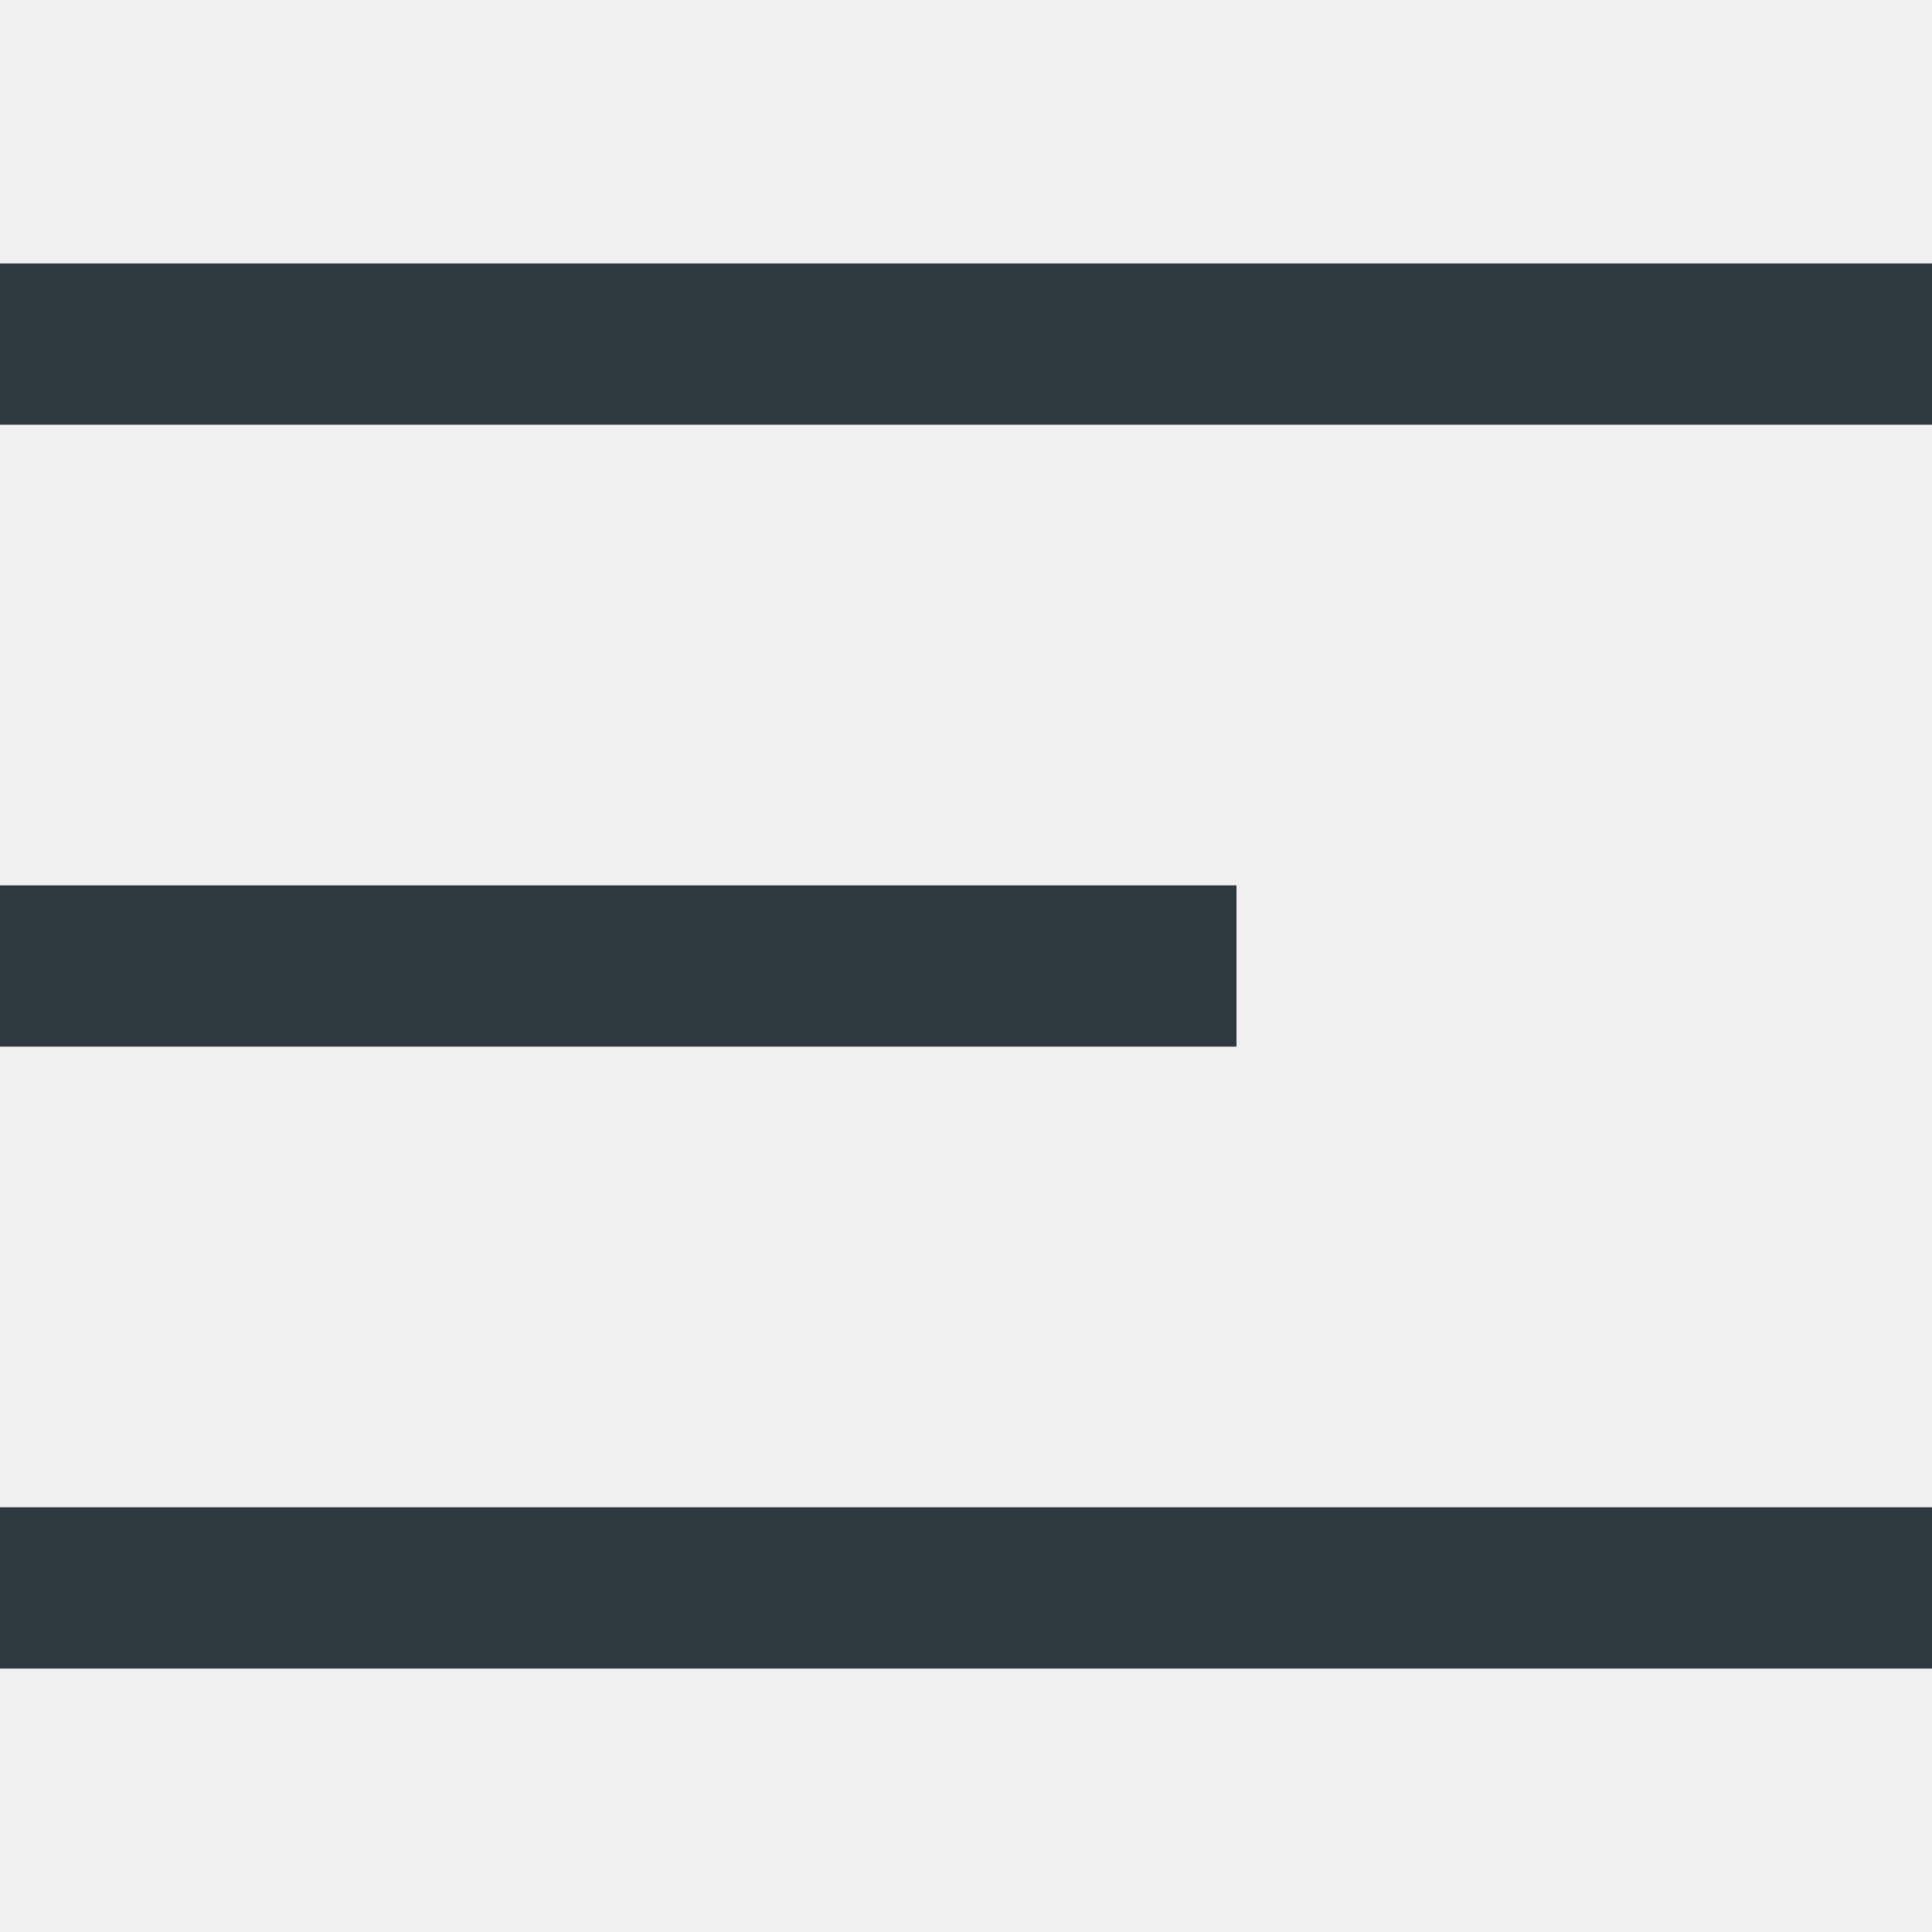
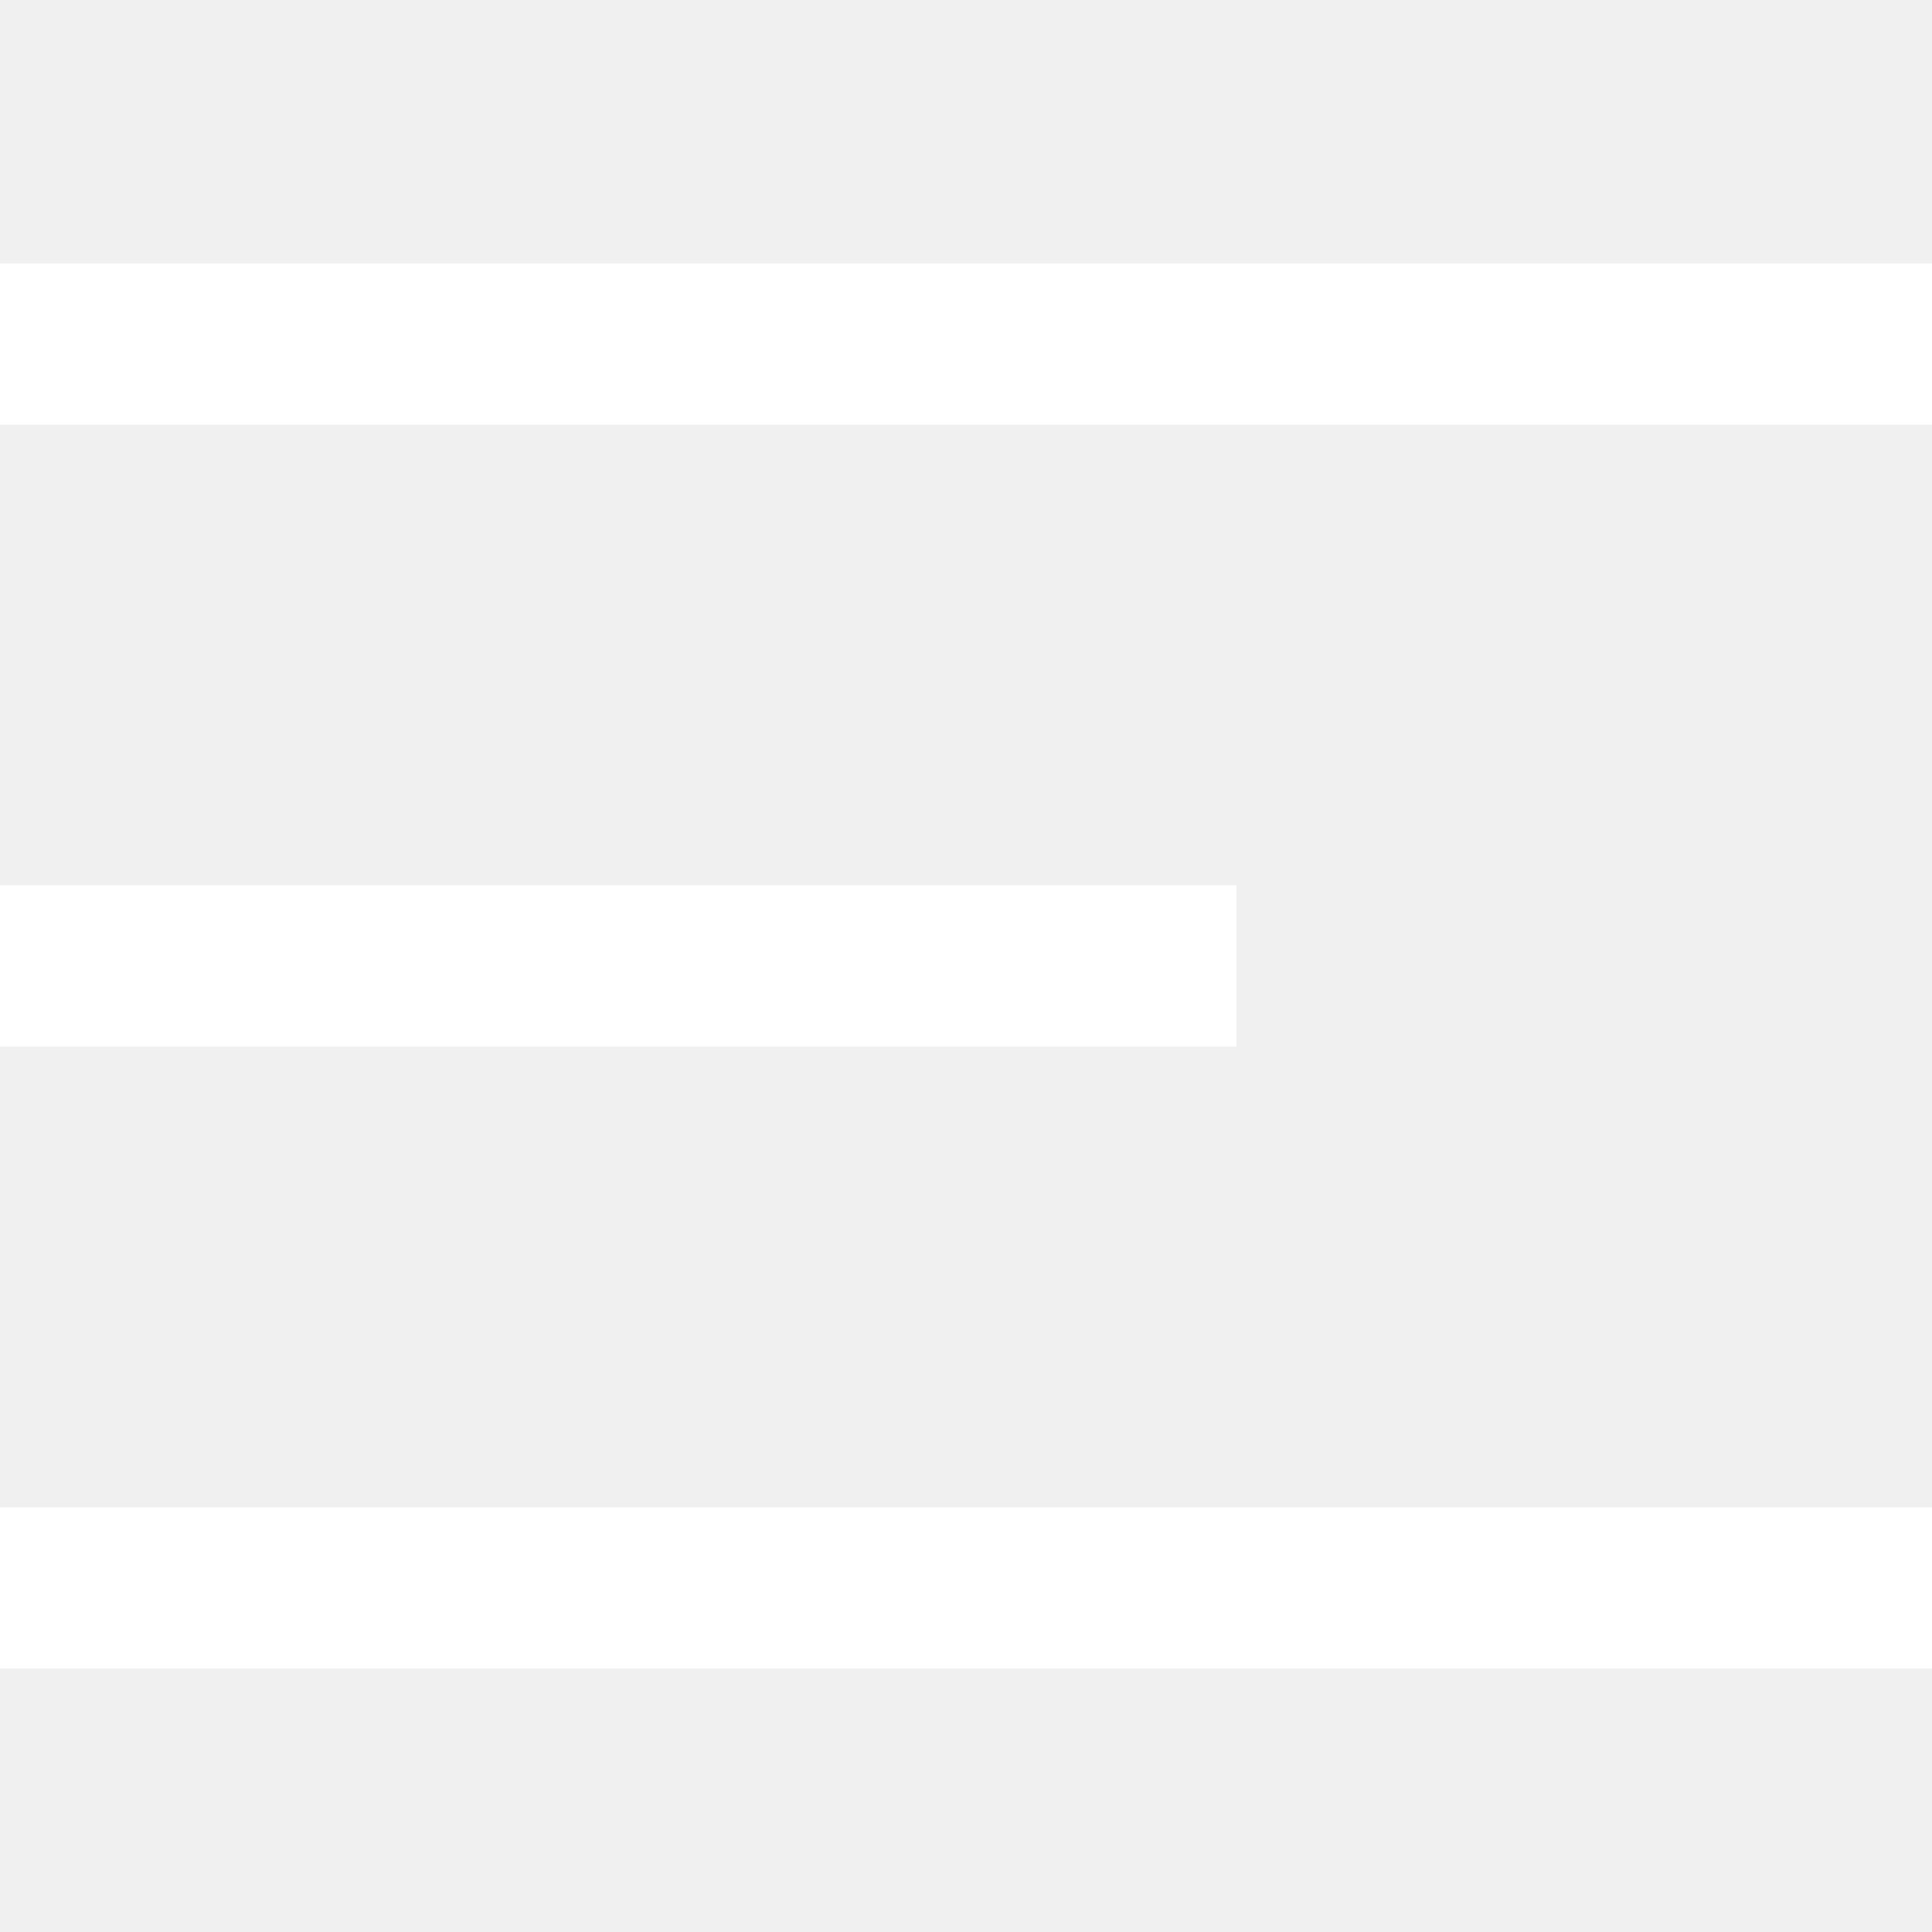
<svg xmlns="http://www.w3.org/2000/svg" width="22" height="22" viewBox="0 0 22 22" fill="none">
-   <path d="M0 3H22V4.836H0V3Z" fill="#2D383F" />
-   <path d="M0 17.164H22V19H0V17.164Z" fill="#2D383F" />
-   <path d="M0 10.082H14.08V11.918H0V10.082Z" fill="#2D383F" />
+   <path d="M0 3H22V4.836H0V3Z" fill="#ffffff" />
+   <path d="M0 17.164H22V19H0V17.164Z" fill="#ffffff" />
+   <path d="M0 10.082H14.08V11.918H0V10.082Z" fill="#ffffff" />
</svg>
